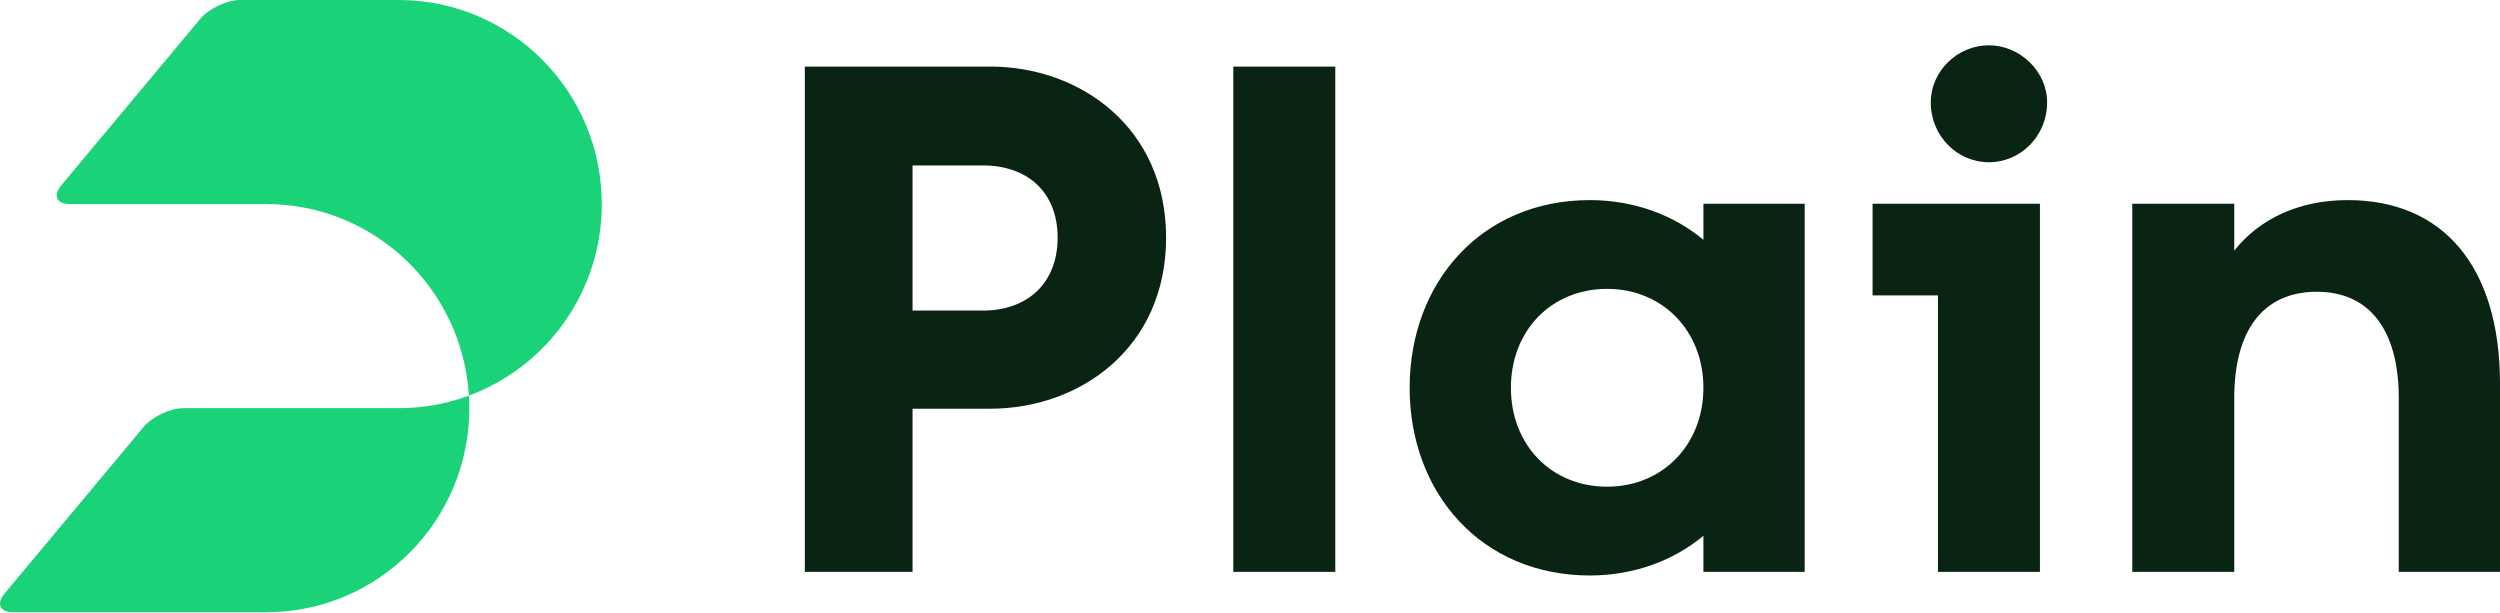
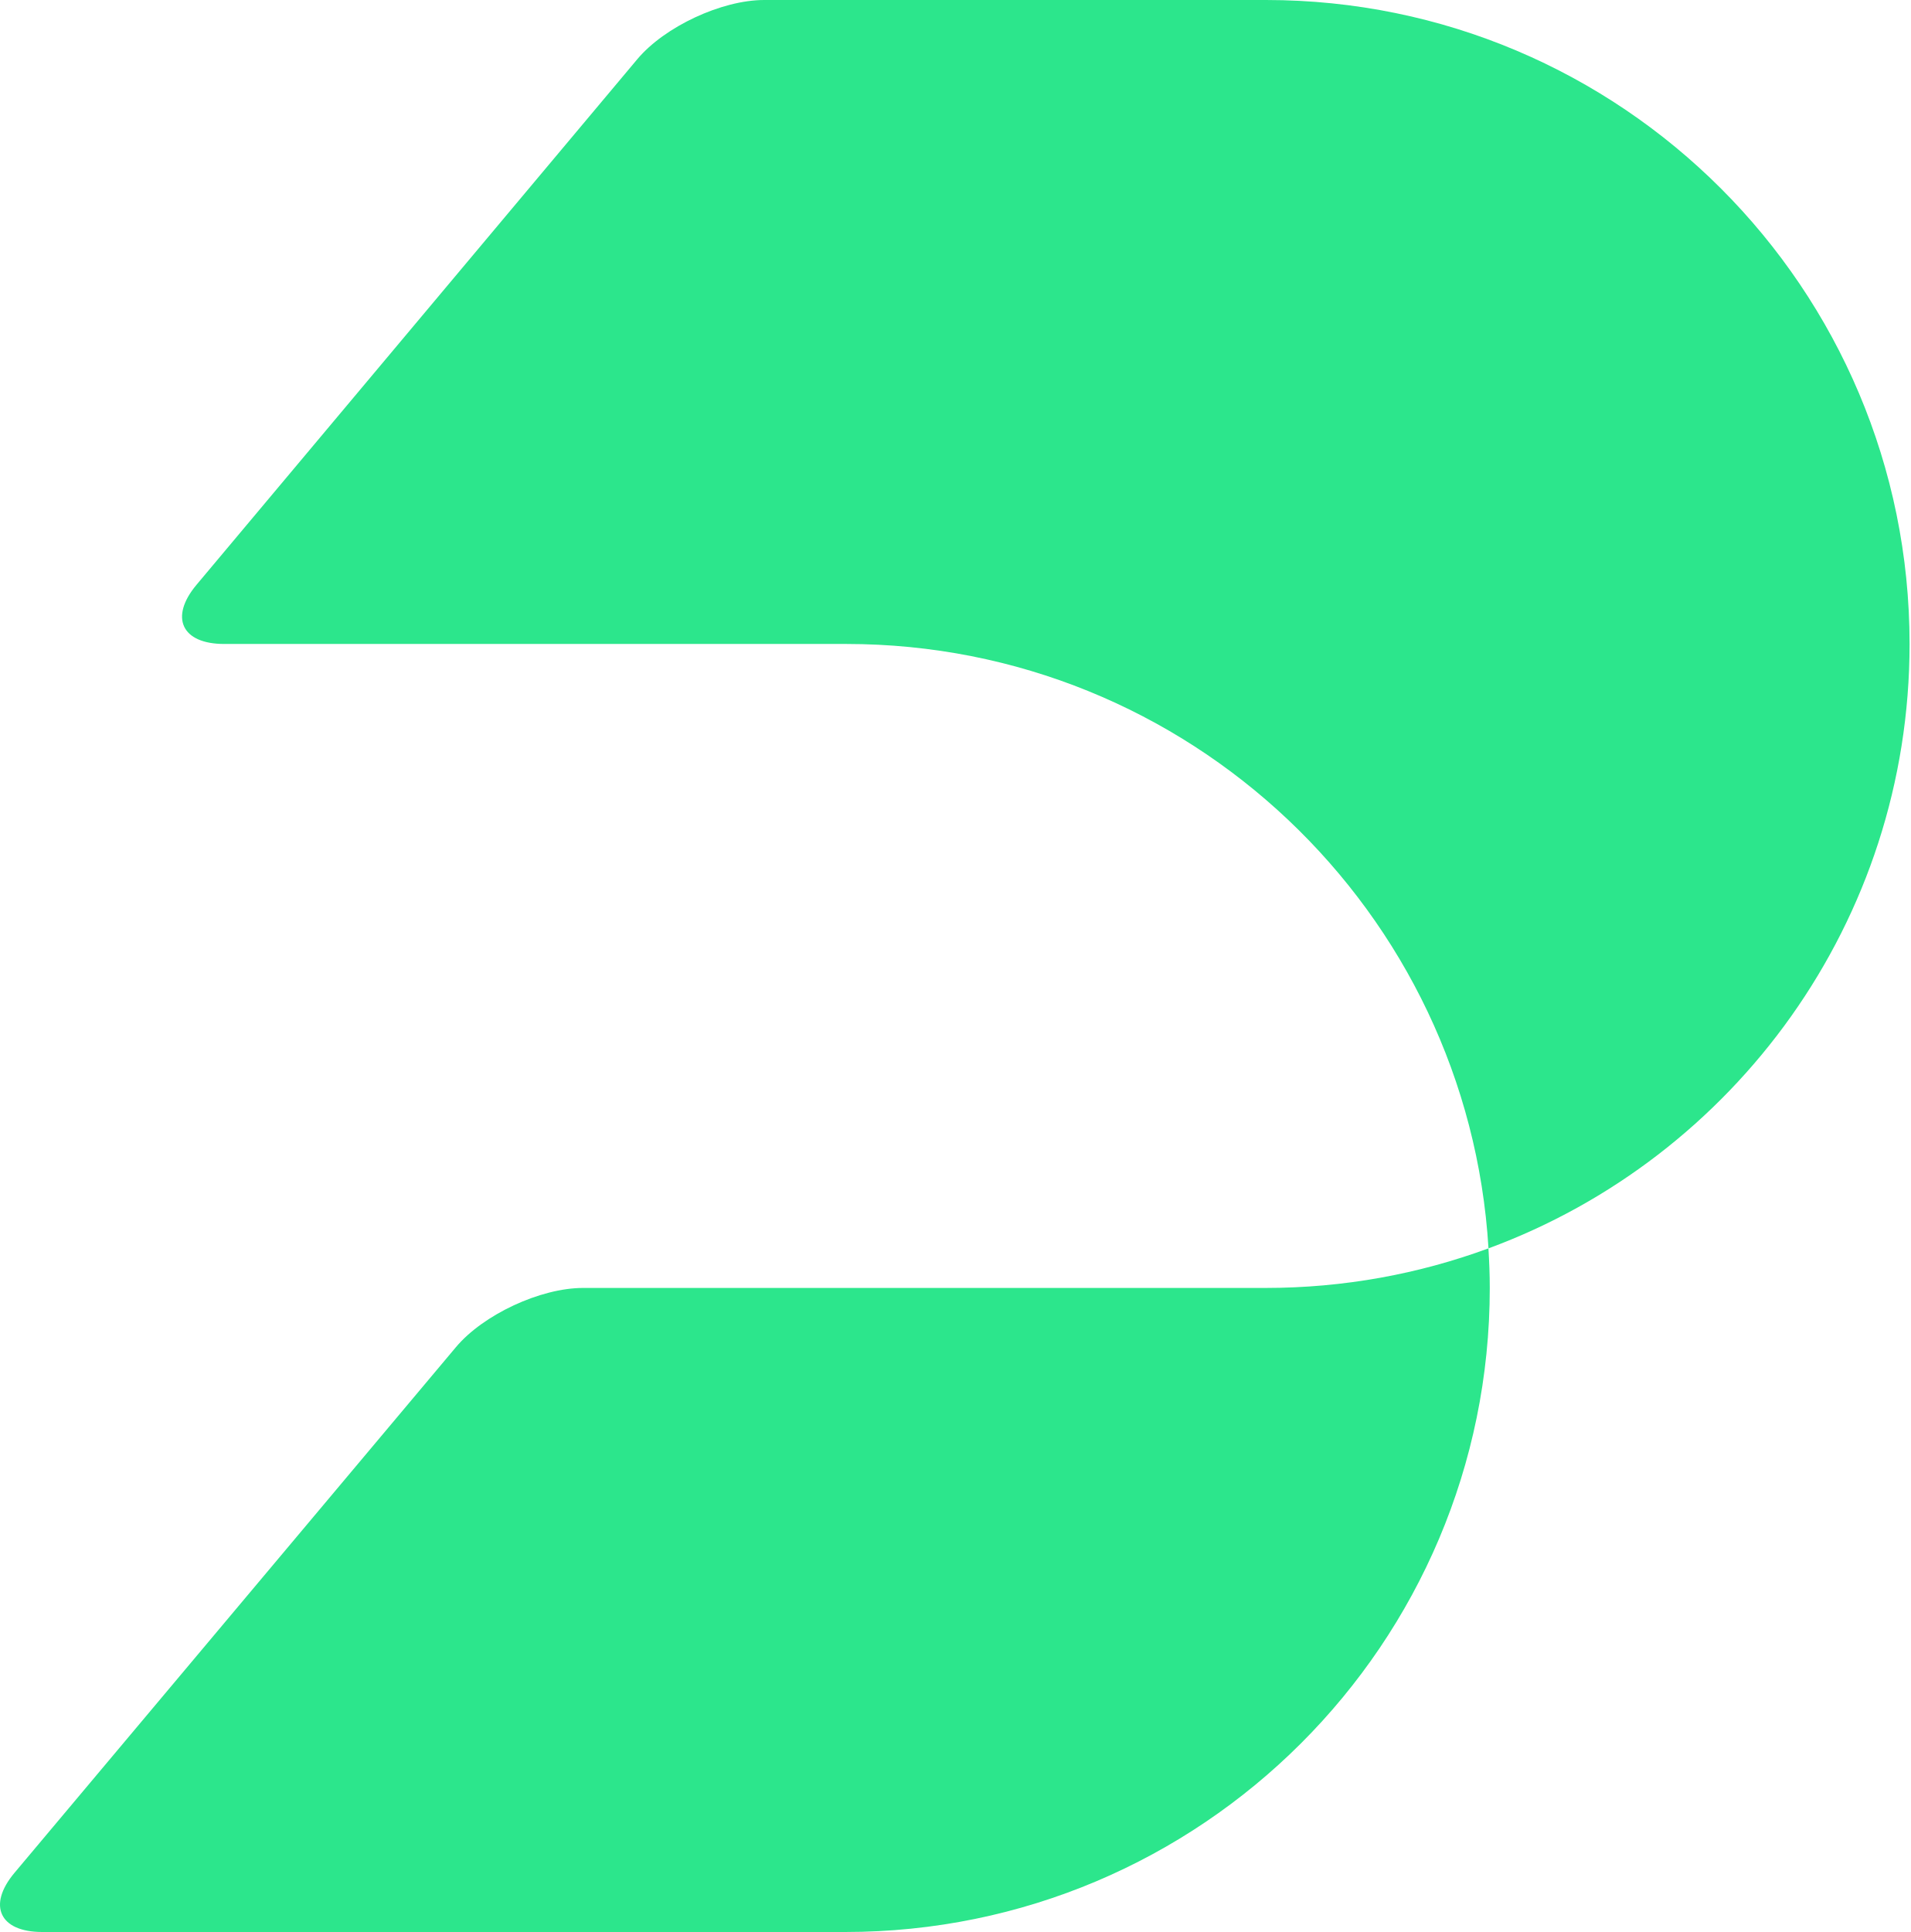
- <svg xmlns="http://www.w3.org/2000/svg" width="98" height="24" fill="none">
-   <path fill="#0A2414" d="M38.813 2.609c3.52 0 6.898 2.377 6.898 6.706 0 4.33-3.379 6.707-6.898 6.707h-3.041v6.395h-4.223V2.61h7.264Zm-.282 9.565c1.746 0 2.928-1.076 2.928-2.859 0-1.782-1.182-2.83-2.928-2.83h-2.759v5.689h2.76Zm9.814 10.243V2.61h3.998v19.808h-3.998Zm6.913-7.216c0-4.131 2.816-7.357 7.067-7.357 1.69 0 3.266.566 4.449 1.556V7.986h3.97v14.431h-3.97v-1.415c-1.183.99-2.76 1.557-4.449 1.557-4.251 0-7.067-3.226-7.067-7.358Zm11.516 0c0-2.235-1.605-3.877-3.773-3.877-2.196 0-3.773 1.642-3.773 3.877 0 2.236 1.577 3.877 3.773 3.877 2.168 0 3.773-1.641 3.773-3.877Zm9.194 7.216V11.58h-2.563V7.986h6.56v14.431h-3.998ZM75.686 4.01c0-1.216 1.042-2.235 2.28-2.235 1.211 0 2.281 1.019 2.281 2.235 0 1.33-1.042 2.35-2.28 2.35-1.24 0-2.281-1.02-2.281-2.35Zm7.899 18.407V7.986h3.998v1.839c.985-1.245 2.534-1.981 4.448-1.981 3.717 0 5.97 2.575 5.97 7.216v7.357h-3.97v-6.82c0-2.631-1.127-4.16-3.21-4.16-2.14 0-3.238 1.557-3.238 4.16v6.82h-3.998Z" />
-   <path fill="#1AD379" d="M23.589 8c0-4.418-3.564-8-7.96-8H9.423c-.525 0-1.232.331-1.57.735l-5.45 6.53c-.338.404-.185.735.34.735h7.695c4.231 0 7.69 3.32 7.943 7.508A8.001 8.001 0 0 0 23.59 8ZM7.2 16c-.526 0-1.232.33-1.57.735l-5.45 6.53c-.338.404-.185.735.34.735h9.918c4.396 0 7.96-3.582 7.96-8a8.03 8.03 0 0 0-.017-.492A7.908 7.908 0 0 1 15.63 16H7.2Z" />
+ <svg xmlns="http://www.w3.org/2000/svg" width="989" height="1000" viewBox="0 0 989 1000" fill="none">
+   <path d="M301.784 666.637C279.762 666.637 250.165 680.425 236.009 697.28L7.514 969.357C-6.639 986.212 -0.204 1000 21.818 1000H437.503C621.773 1000 771.154 850.749 771.154 666.637C771.154 659.753 770.879 652.934 770.466 646.154C734.514 659.392 695.657 666.637 655.104 666.637H301.784Z" fill="#2CE68C" />
+   <path d="M988.461 333.319C988.461 149.233 839.303 0 655.309 0H395.565C373.577 0 344.022 13.79 329.888 30.642L101.735 302.677C87.601 319.529 94.027 333.315 116.014 333.315H438.034C615.149 333.315 759.916 471.614 770.499 646.154C897.724 599.246 988.461 476.892 988.461 333.319Z" fill="#2CE68C" />
</svg>
